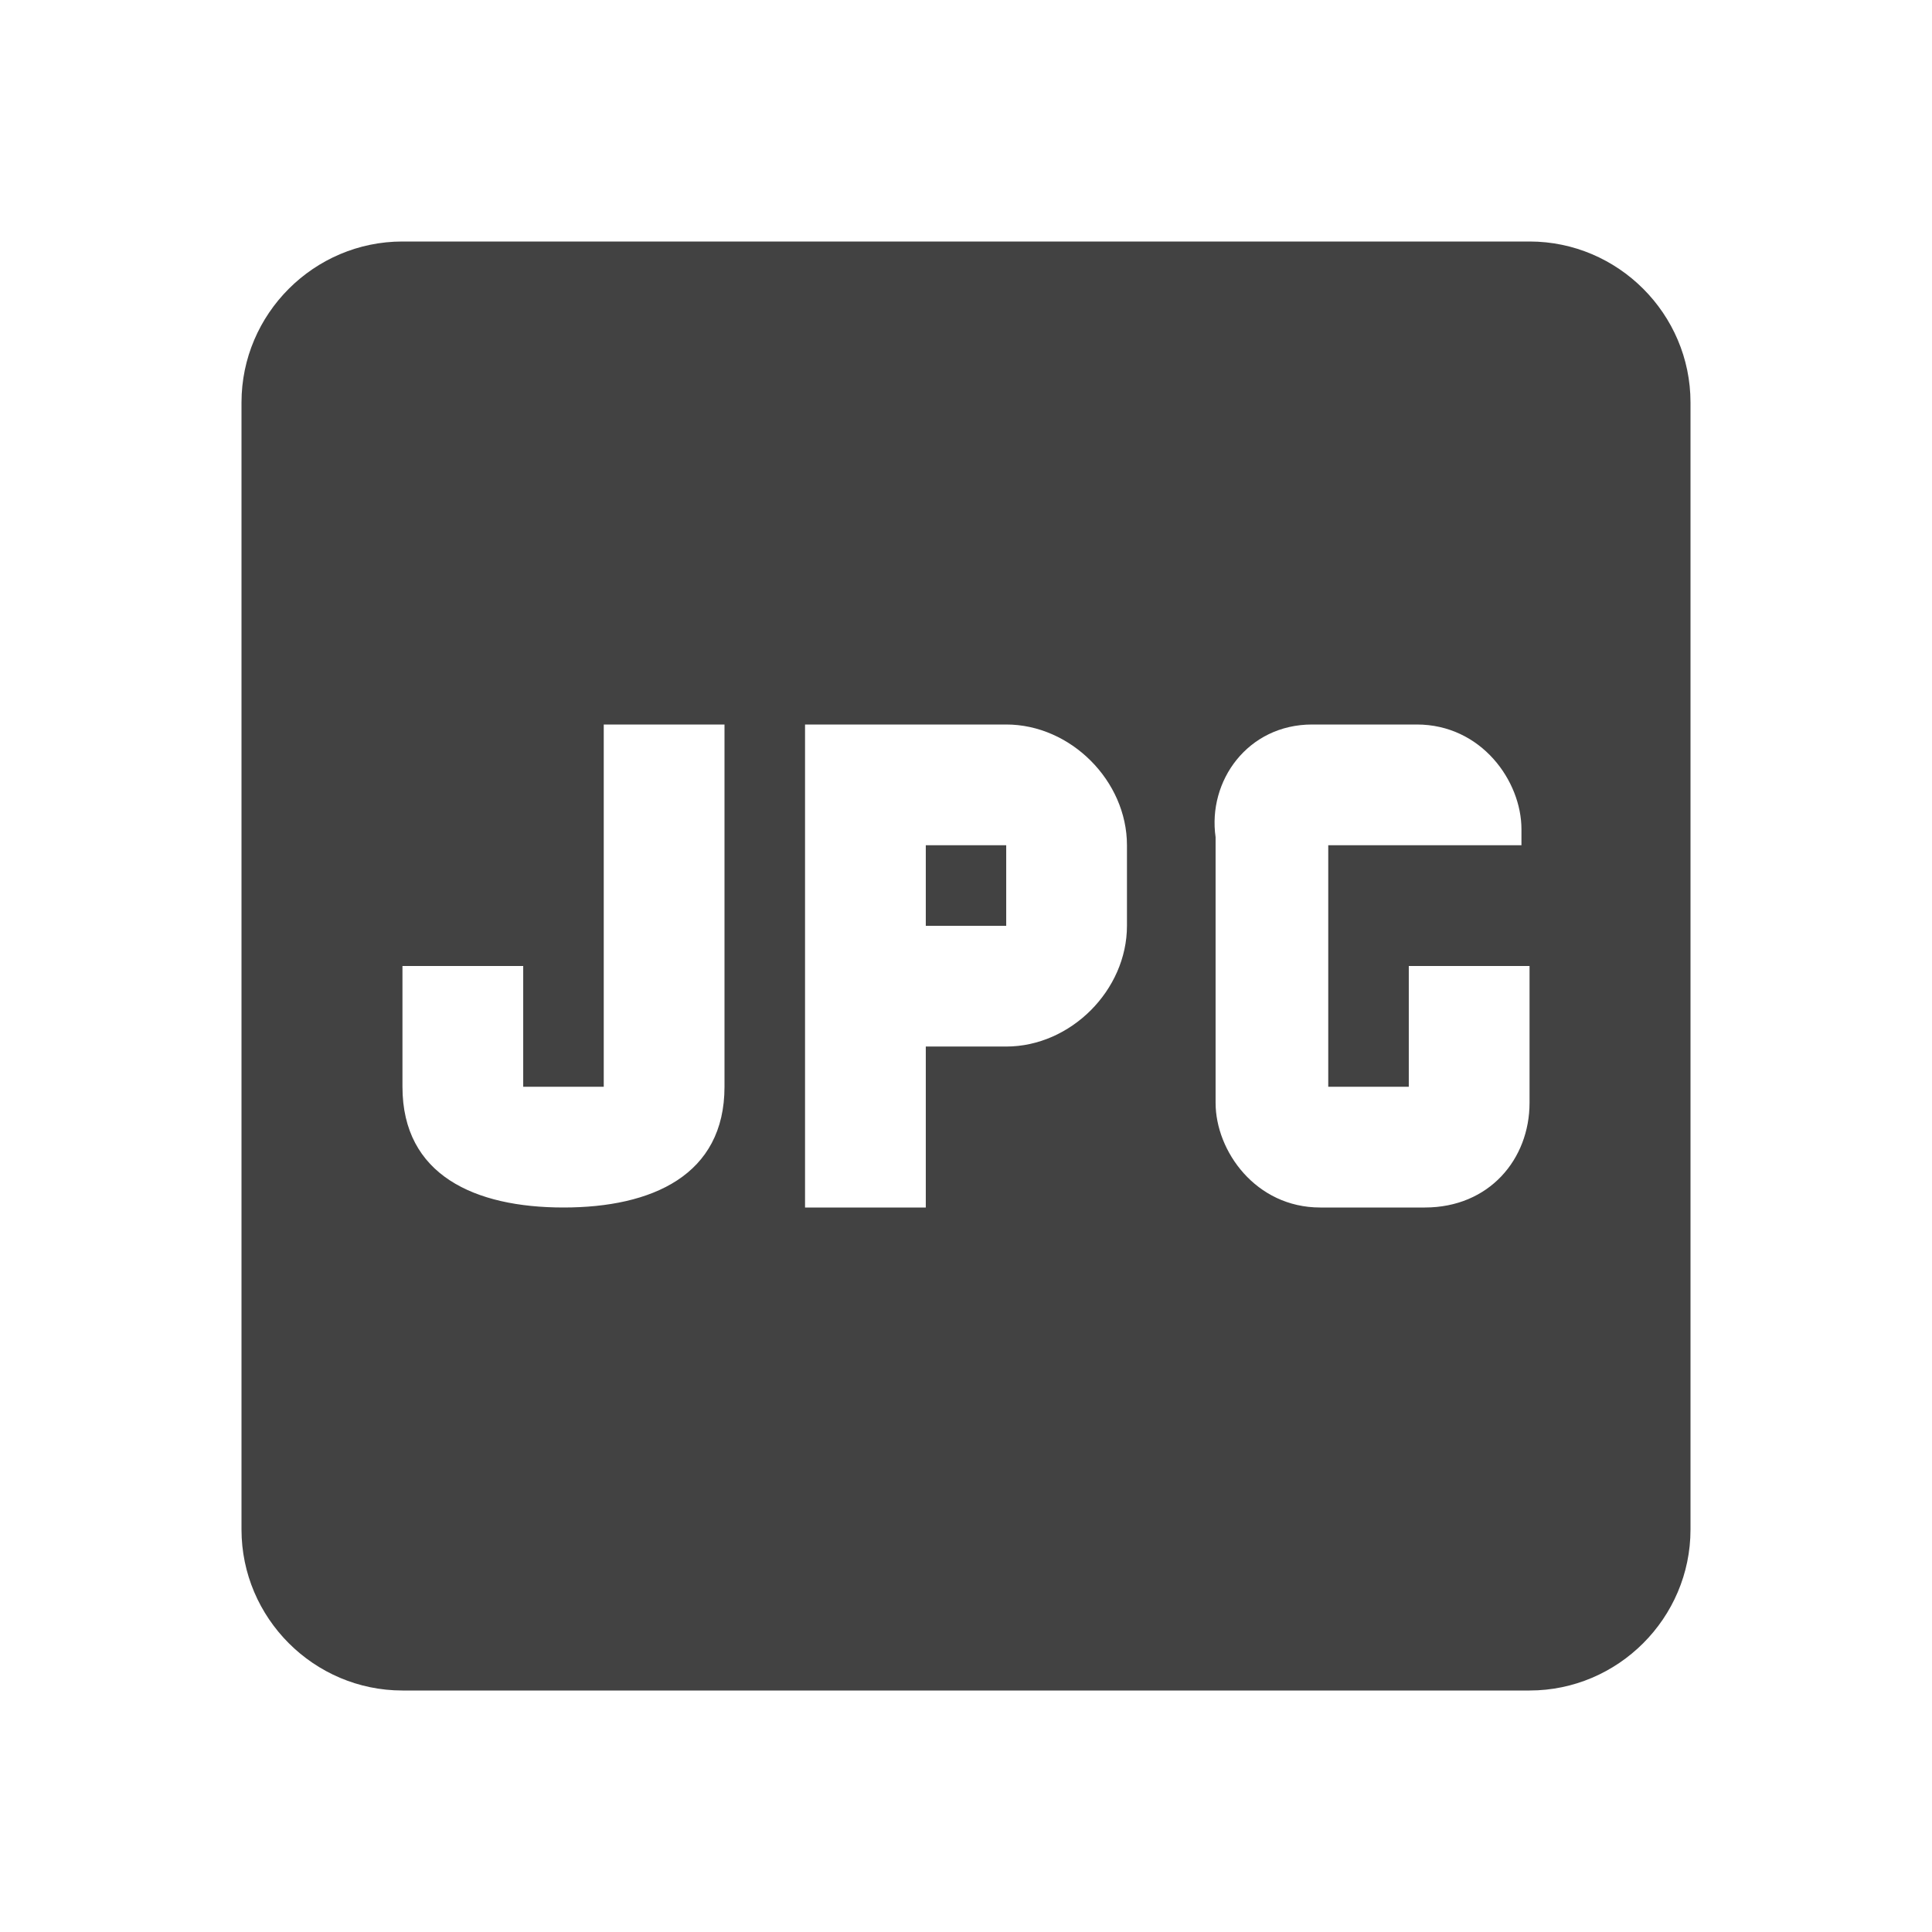
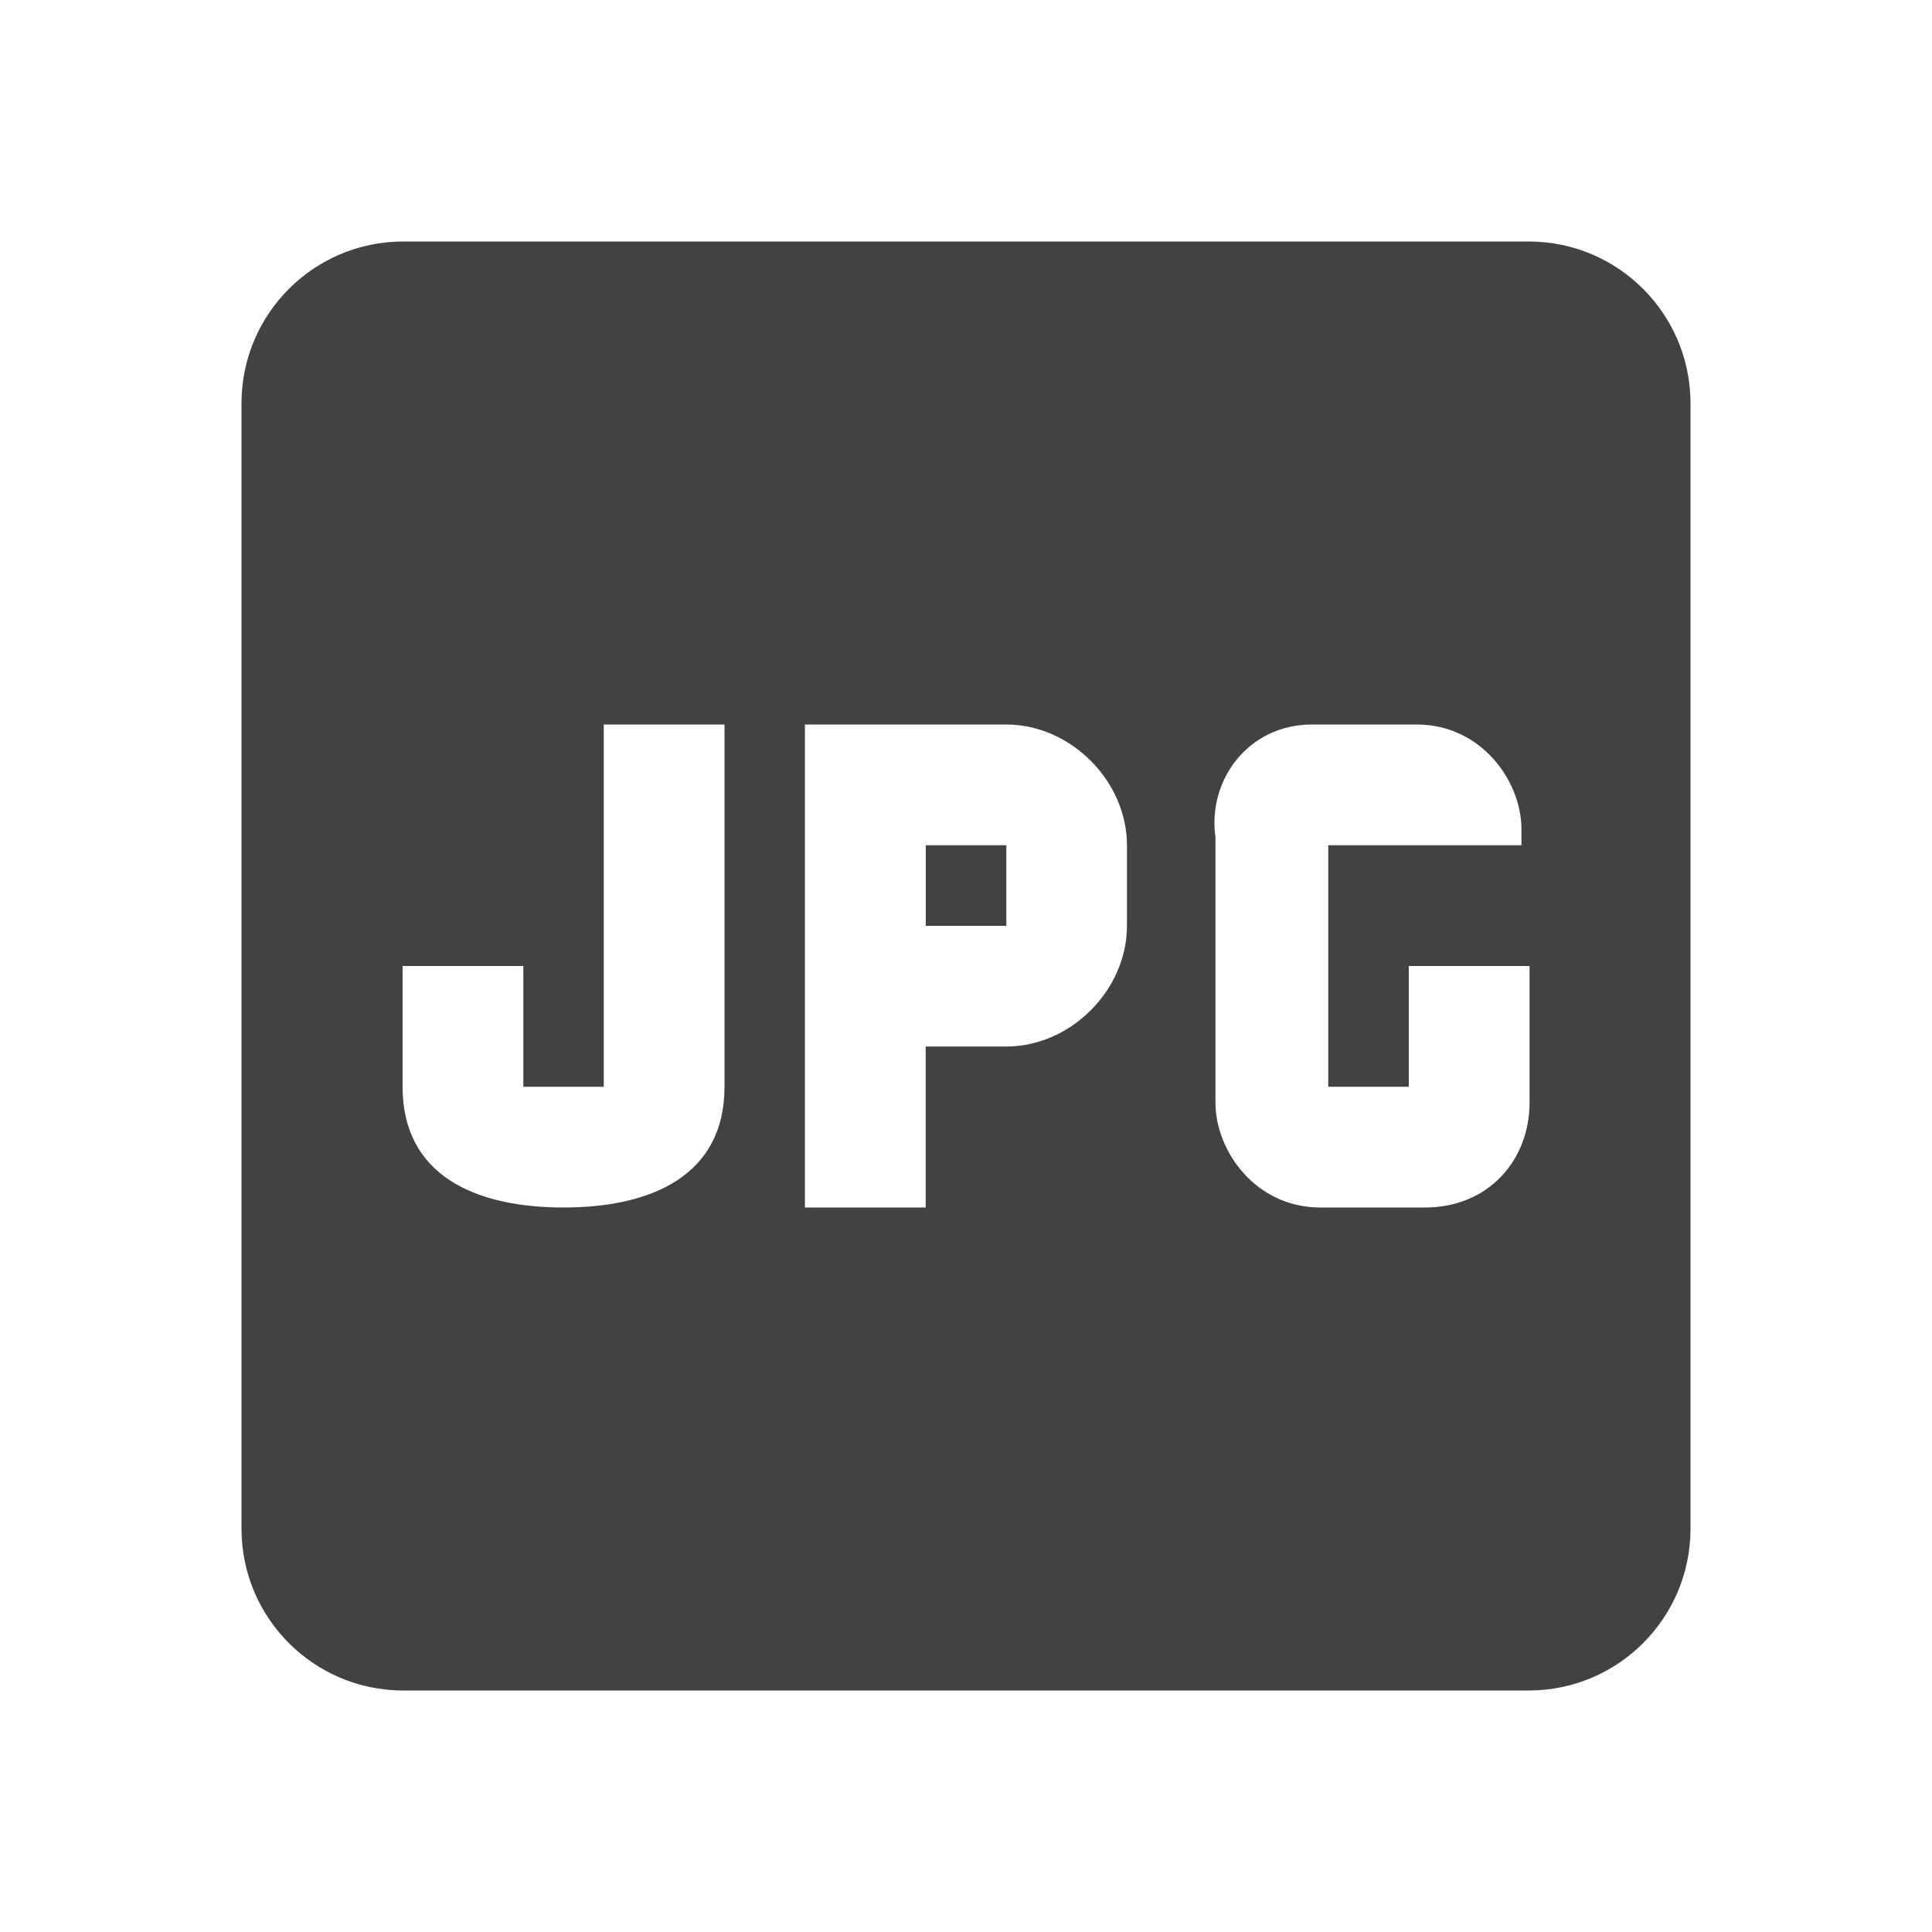
- <svg xmlns="http://www.w3.org/2000/svg" width="16" height="16" viewBox="0 0 16 16" fill="none">
-   <path d="M12.667 2H3.333C2.6 2 2 2.6 2 3.333V12.667C2 13.4 2.6 14 3.333 14H12.667C13.4 14 14 13.4 14 12.667V3.333C14 2.6 13.4 2 12.667 2ZM6 9C6 9.733 5.4 10 4.667 10C3.933 10 3.333 9.733 3.333 9V8H4.333V9H5V6H6V9ZM9.333 7.667C9.333 8.2 8.867 8.667 8.333 8.667H7.667V10H6.667V6H8.333C8.867 6 9.333 6.467 9.333 7V7.667ZM12.667 7H11V9H11.667V8H12.667V9.133C12.667 9.6 12.333 10 11.8 10H10.933C10.4 10 10.067 9.533 10.067 9.133V6.933C10 6.467 10.333 6 10.867 6H11.733C12.267 6 12.6 6.467 12.6 6.867V7M7.667 7H8.333V7.667H7.667V7Z" fill="#424242" />
+ <svg xmlns="http://www.w3.org/2000/svg" width="16" height="16" fill="none">
+   <path d="M12.667 2H3.333A1.34 1.34 0 0 0 2 3.333v9.333A1.34 1.34 0 0 0 3.333 14h9.333A1.34 1.34 0 0 0 14 12.667V3.333A1.34 1.34 0 0 0 12.667 2zM6 9c0 .733-.6 1-1.333 1s-1.333-.267-1.333-1V8h1v1H5V6h1v3zm3.333-1.333c0 .533-.467 1-1 1h-.667V10h-1V6h1.667c.533 0 1 .467 1 1v.667zM12.667 7H11v2h.667V8h1v1.133c0 .467-.333.867-.867.867h-.867c-.533 0-.867-.467-.867-.867v-2.2c-.067-.467.267-.933.8-.933h.867c.533 0 .867.467.867.867V7M7.667 7h.667v.667h-.667V7z" fill="#424242" />
</svg>
